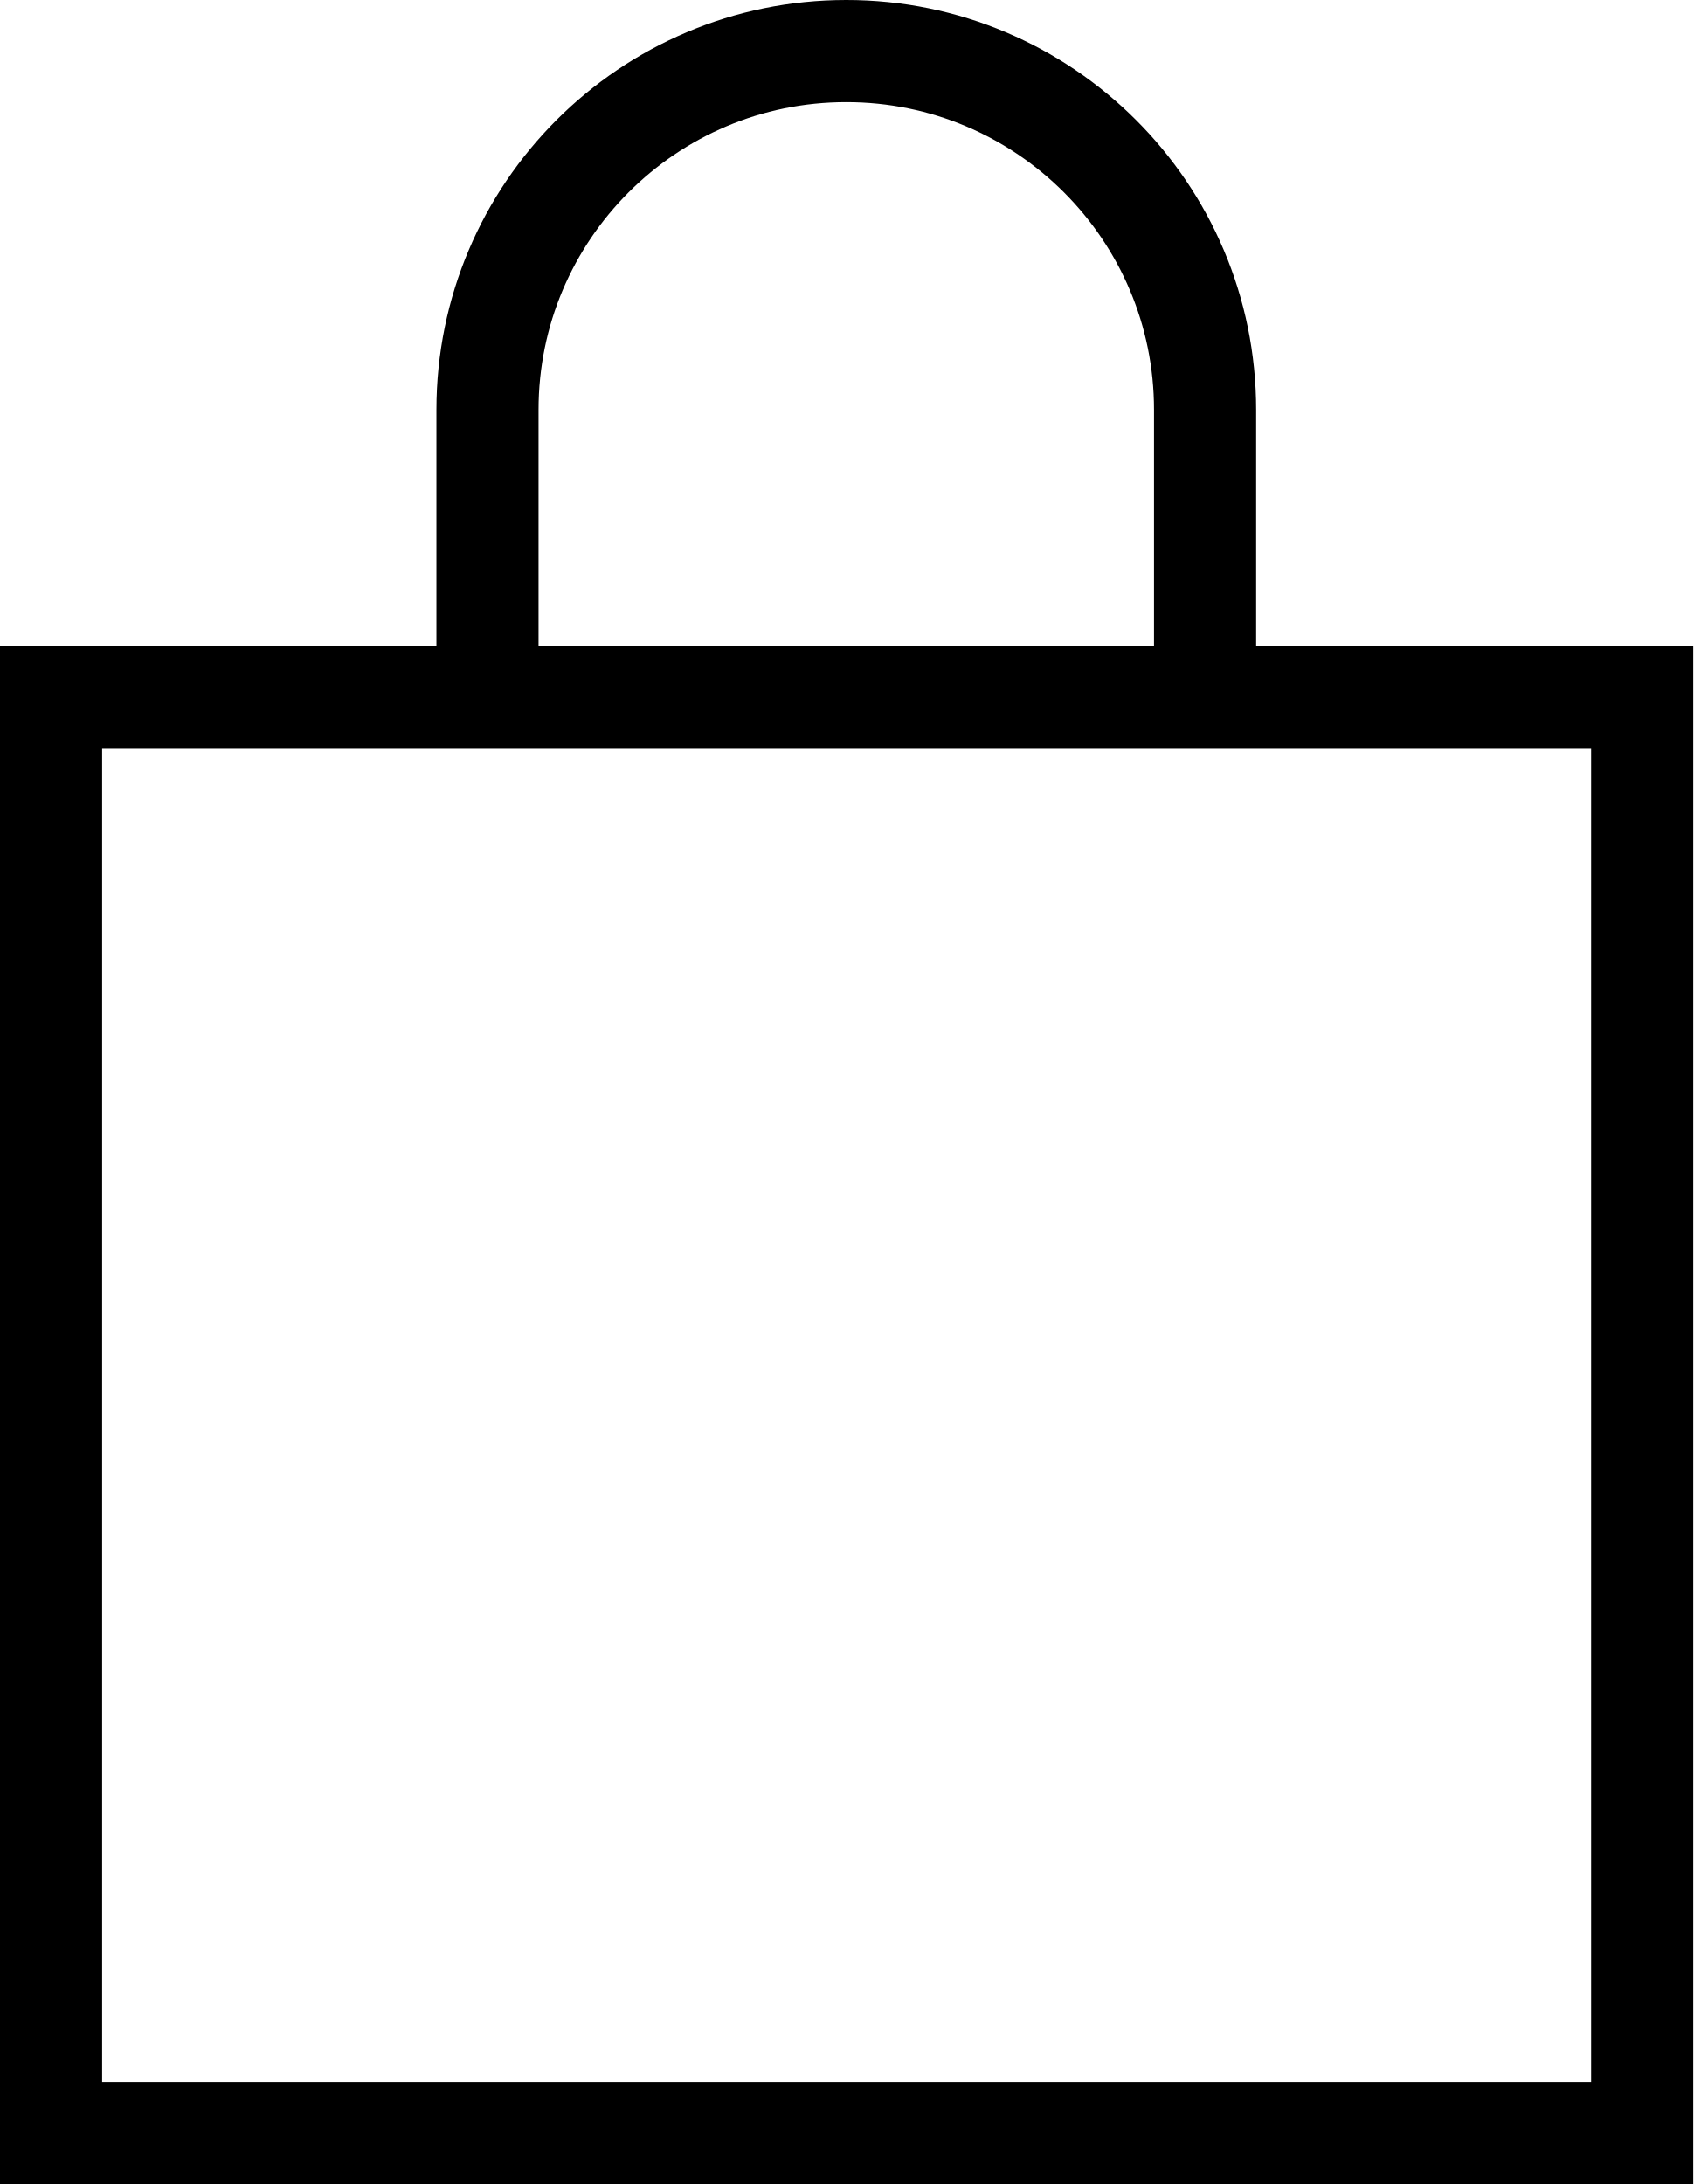
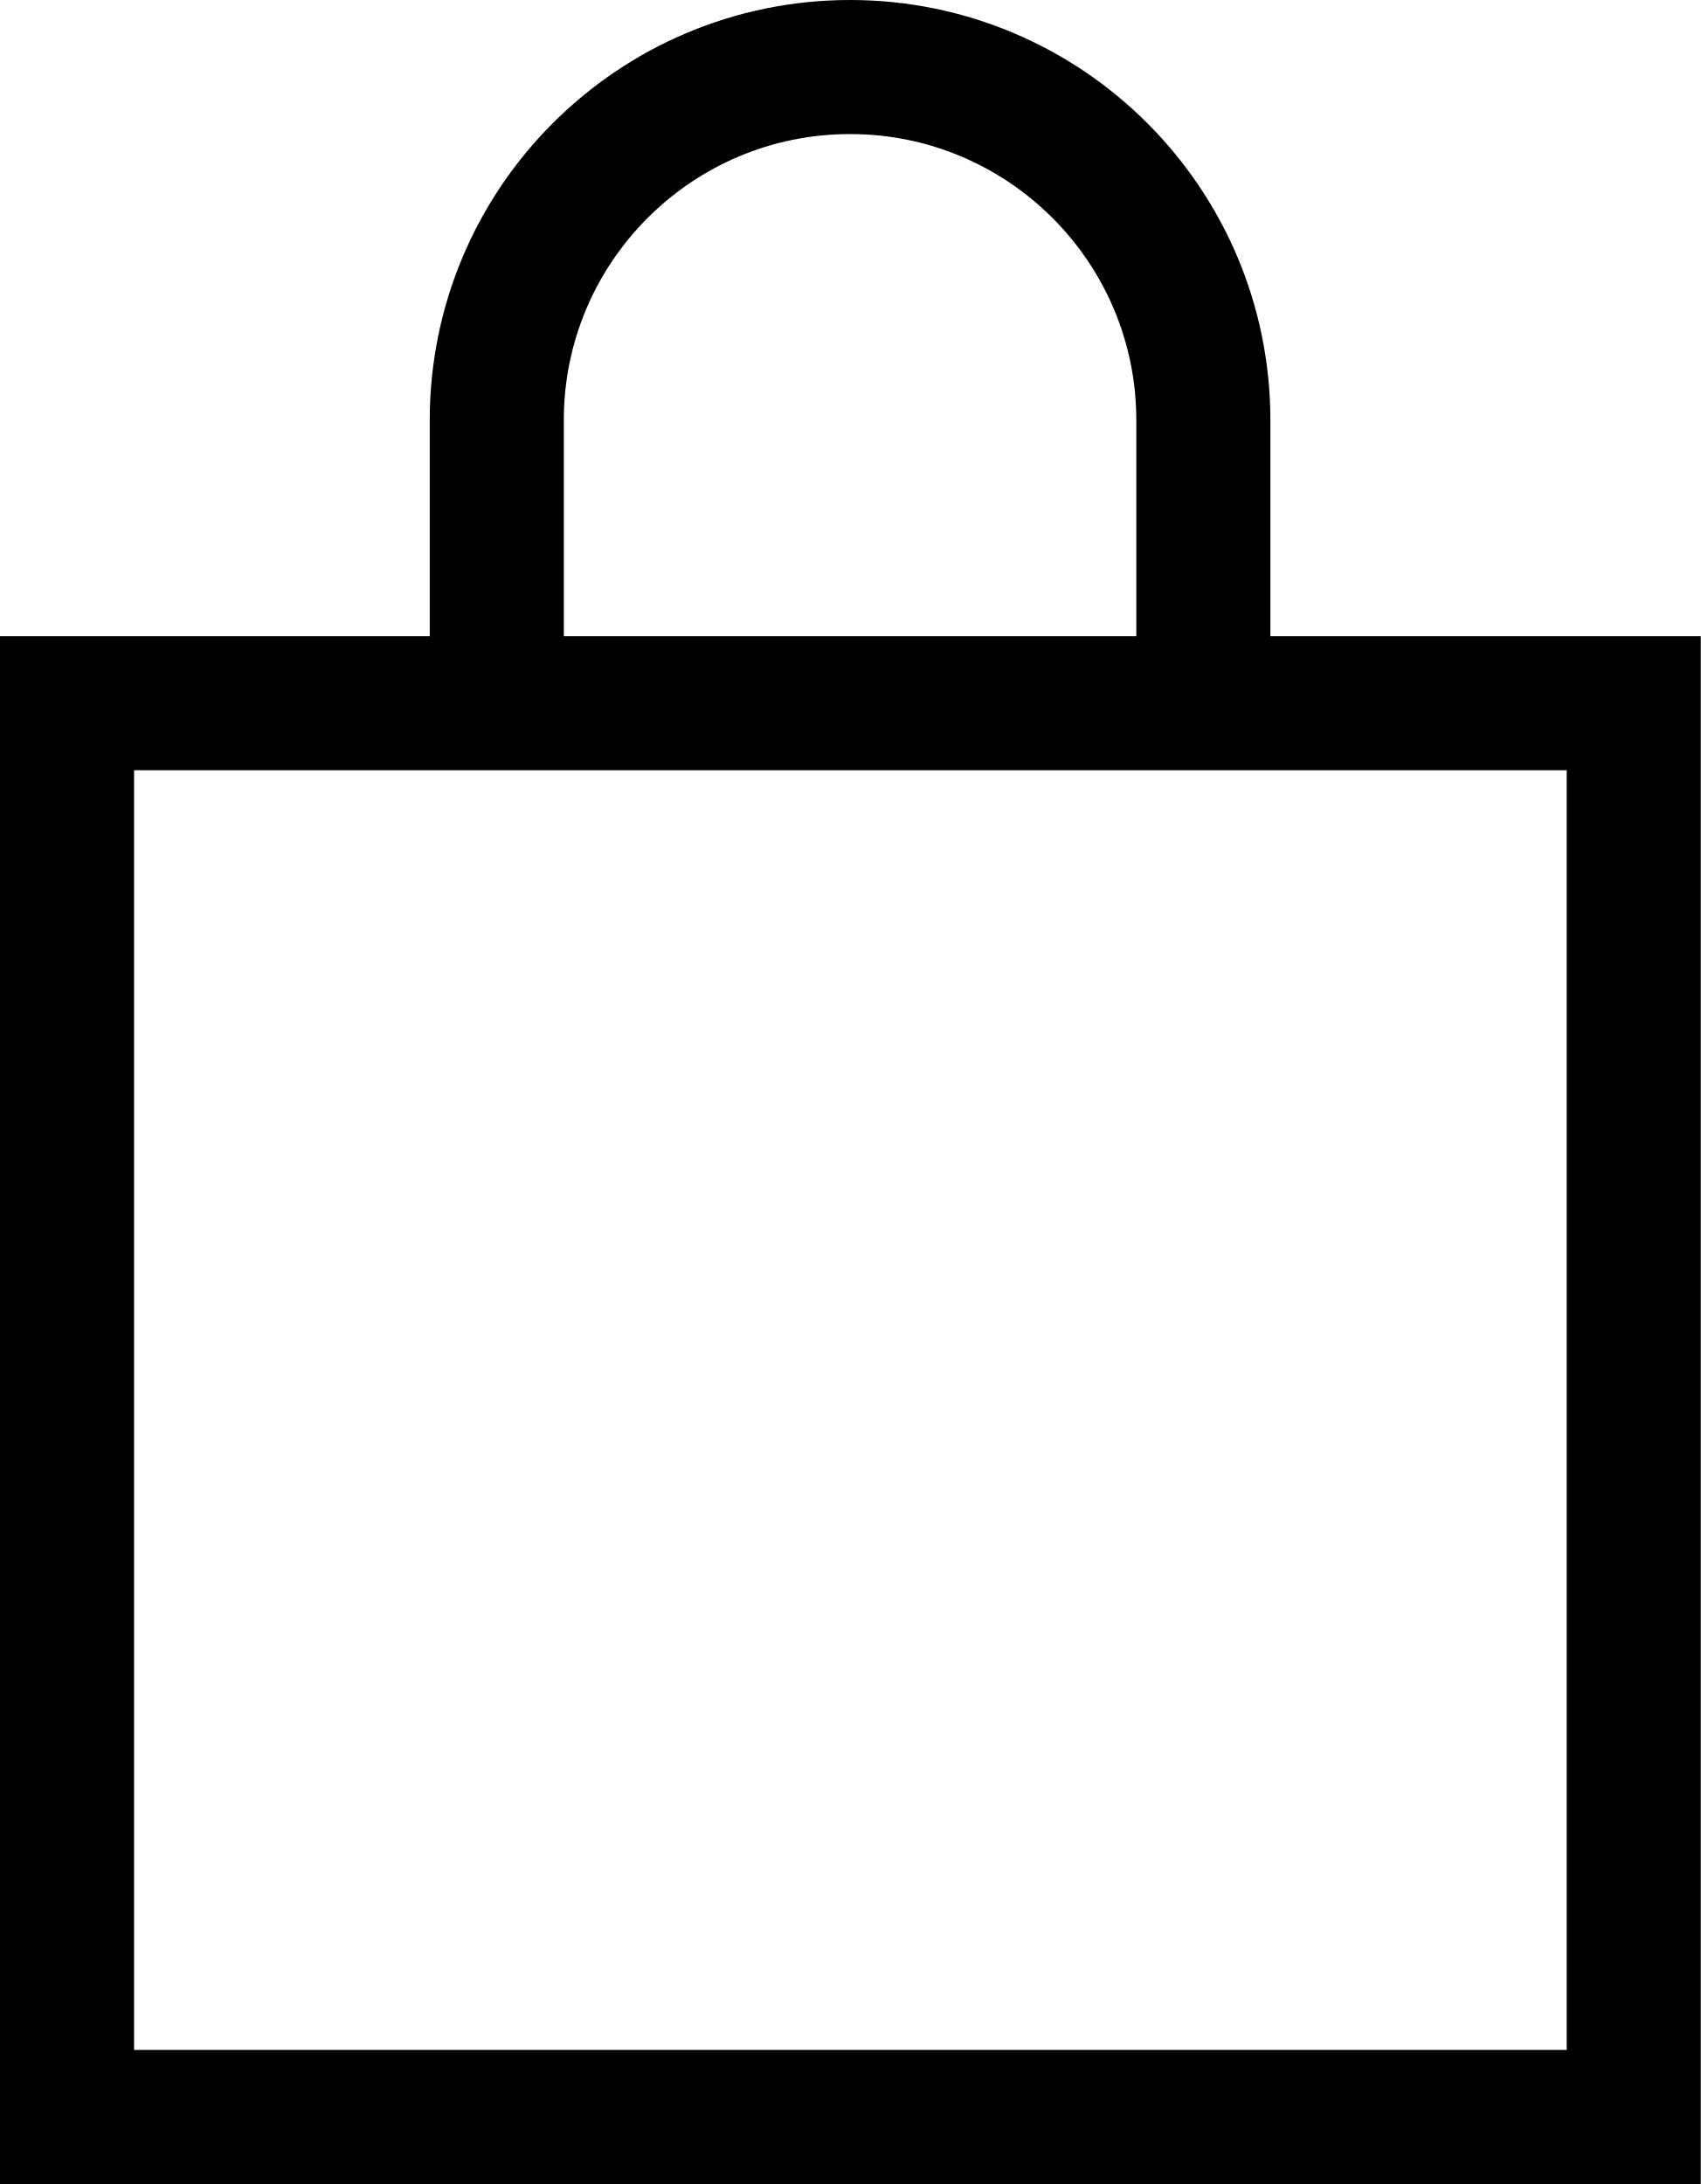
- <svg xmlns="http://www.w3.org/2000/svg" id="Layer_2" width="24.87" height="32.08" viewBox="0 0 24.87 32.08">
+ <svg xmlns="http://www.w3.org/2000/svg" id="Layer_2" width="25.37" height="32.58" viewBox="0 0 25.37 32.58">
  <defs>
-     <style>.cls-1{fill:none;stroke:#000;stroke-miterlimit:10;stroke-width:1.5px;}</style>
+     <style>.cls-1{fill:none;stroke:#000;stroke-miterlimit:10;stroke-width:2px;}</style>
  </defs>
  <g id="Layer_1-2">
-     <rect class="cls-1" x=".75" y="10.24" width="23.37" height="21.09" />
-     <path class="cls-1" d="M7.16,10.24V6.02C7.16,3.11,9.52,.75,12.43,.75s5.27,2.36,5.27,5.27v4.22" />
+     <rect class="cls-1" x="1" y="10.49" width="23.37" height="21.09" />
+     <path class="cls-1" d="M7.41,10.49V6.27c0-2.91,2.36-5.27,5.27-5.27s5.27,2.36,5.27,5.27v4.22" />
  </g>
</svg>
